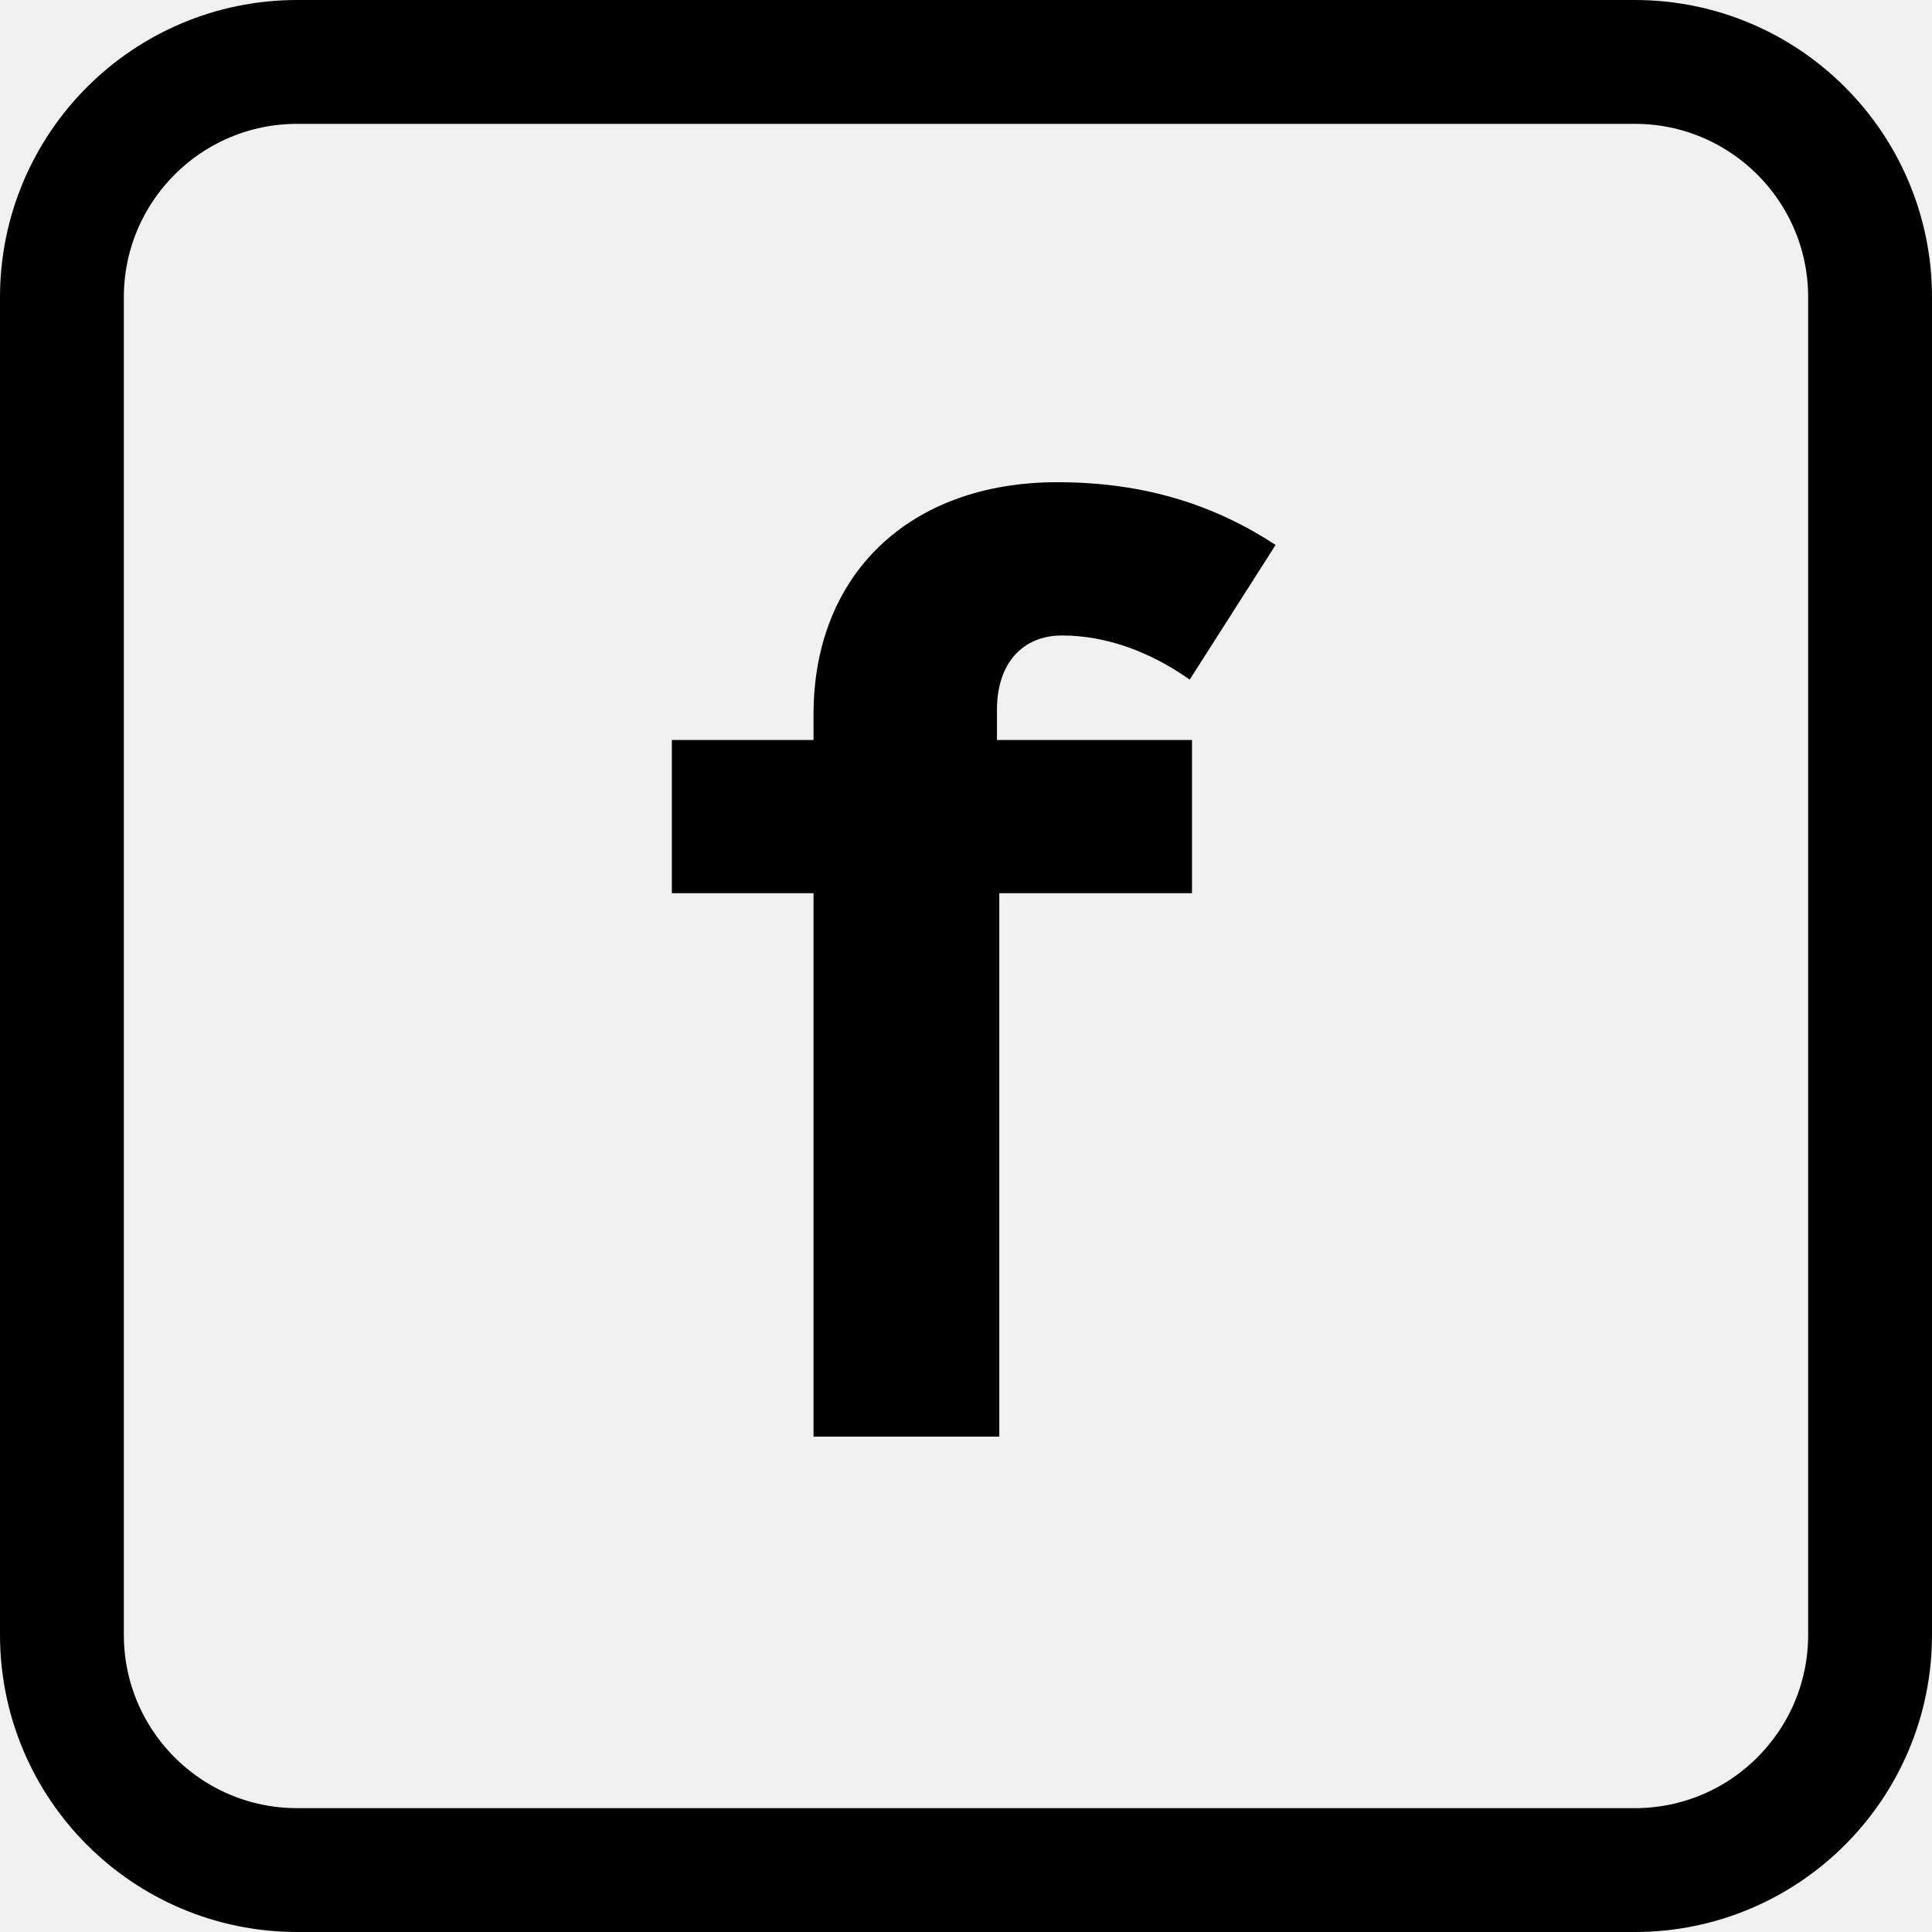
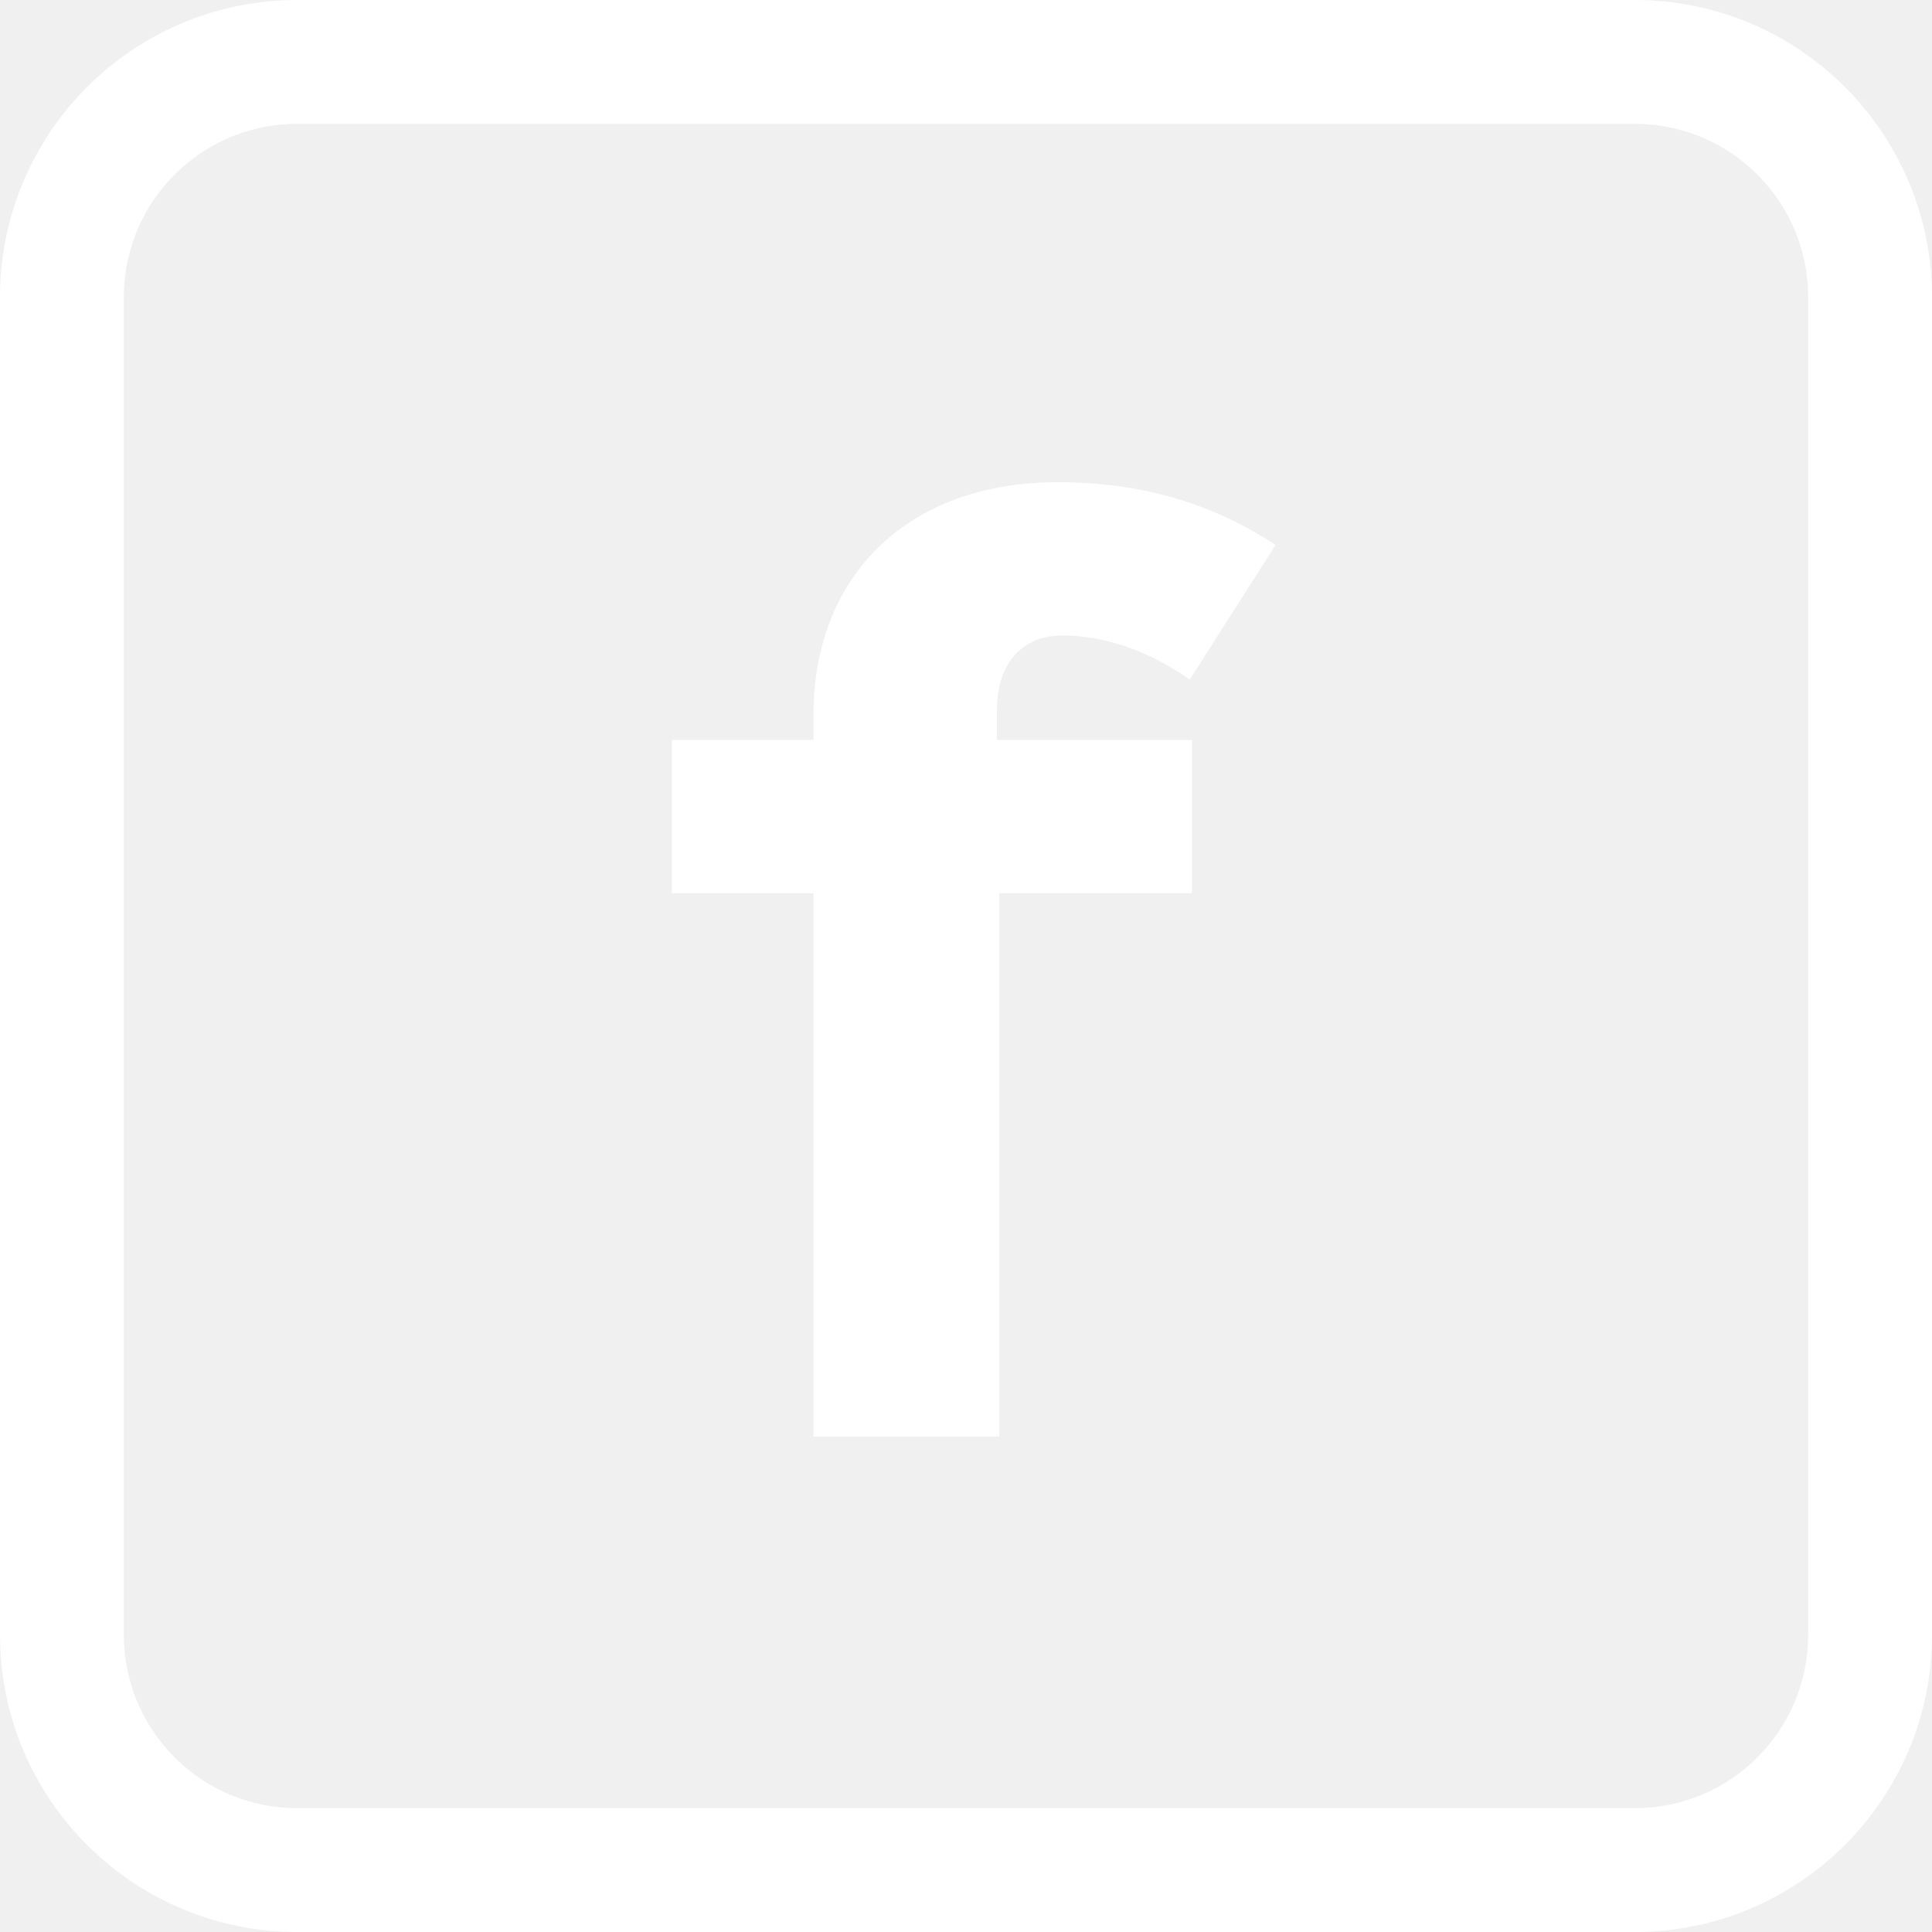
<svg xmlns="http://www.w3.org/2000/svg" width="39" height="39" viewBox="0 0 39 39" fill="none">
-   <rect x="1.25" y="1.25" width="36.5" height="36.5" rx="4.75" stroke="black" stroke-width="2.5" />
-   <path d="M20.125 14.328C20.125 13.391 20.641 12.828 21.438 12.828C22.328 12.828 23.219 13.156 24.016 13.719L25.75 11C24.531 10.203 23.125 9.734 21.344 9.734C18.344 9.734 16.422 11.609 16.422 14.422V14.938H13.562V18.031H16.422V29H20.172V18.031H24.062V14.938H20.125V14.328Z" fill="black" />
+   <rect x="1.25" y="1.25" width="36.5" height="36.5" rx="4.75" stroke="white" stroke-width="2.5" />
+   <path d="M20.125 14.328C20.125 13.391 20.641 12.828 21.438 12.828C22.328 12.828 23.219 13.156 24.016 13.719L25.75 11C24.531 10.203 23.125 9.734 21.344 9.734C18.344 9.734 16.422 11.609 16.422 14.422V14.938H13.562V18.031H16.422V29H20.172V18.031H24.062V14.938H20.125V14.328Z" fill="white" />
</svg>
